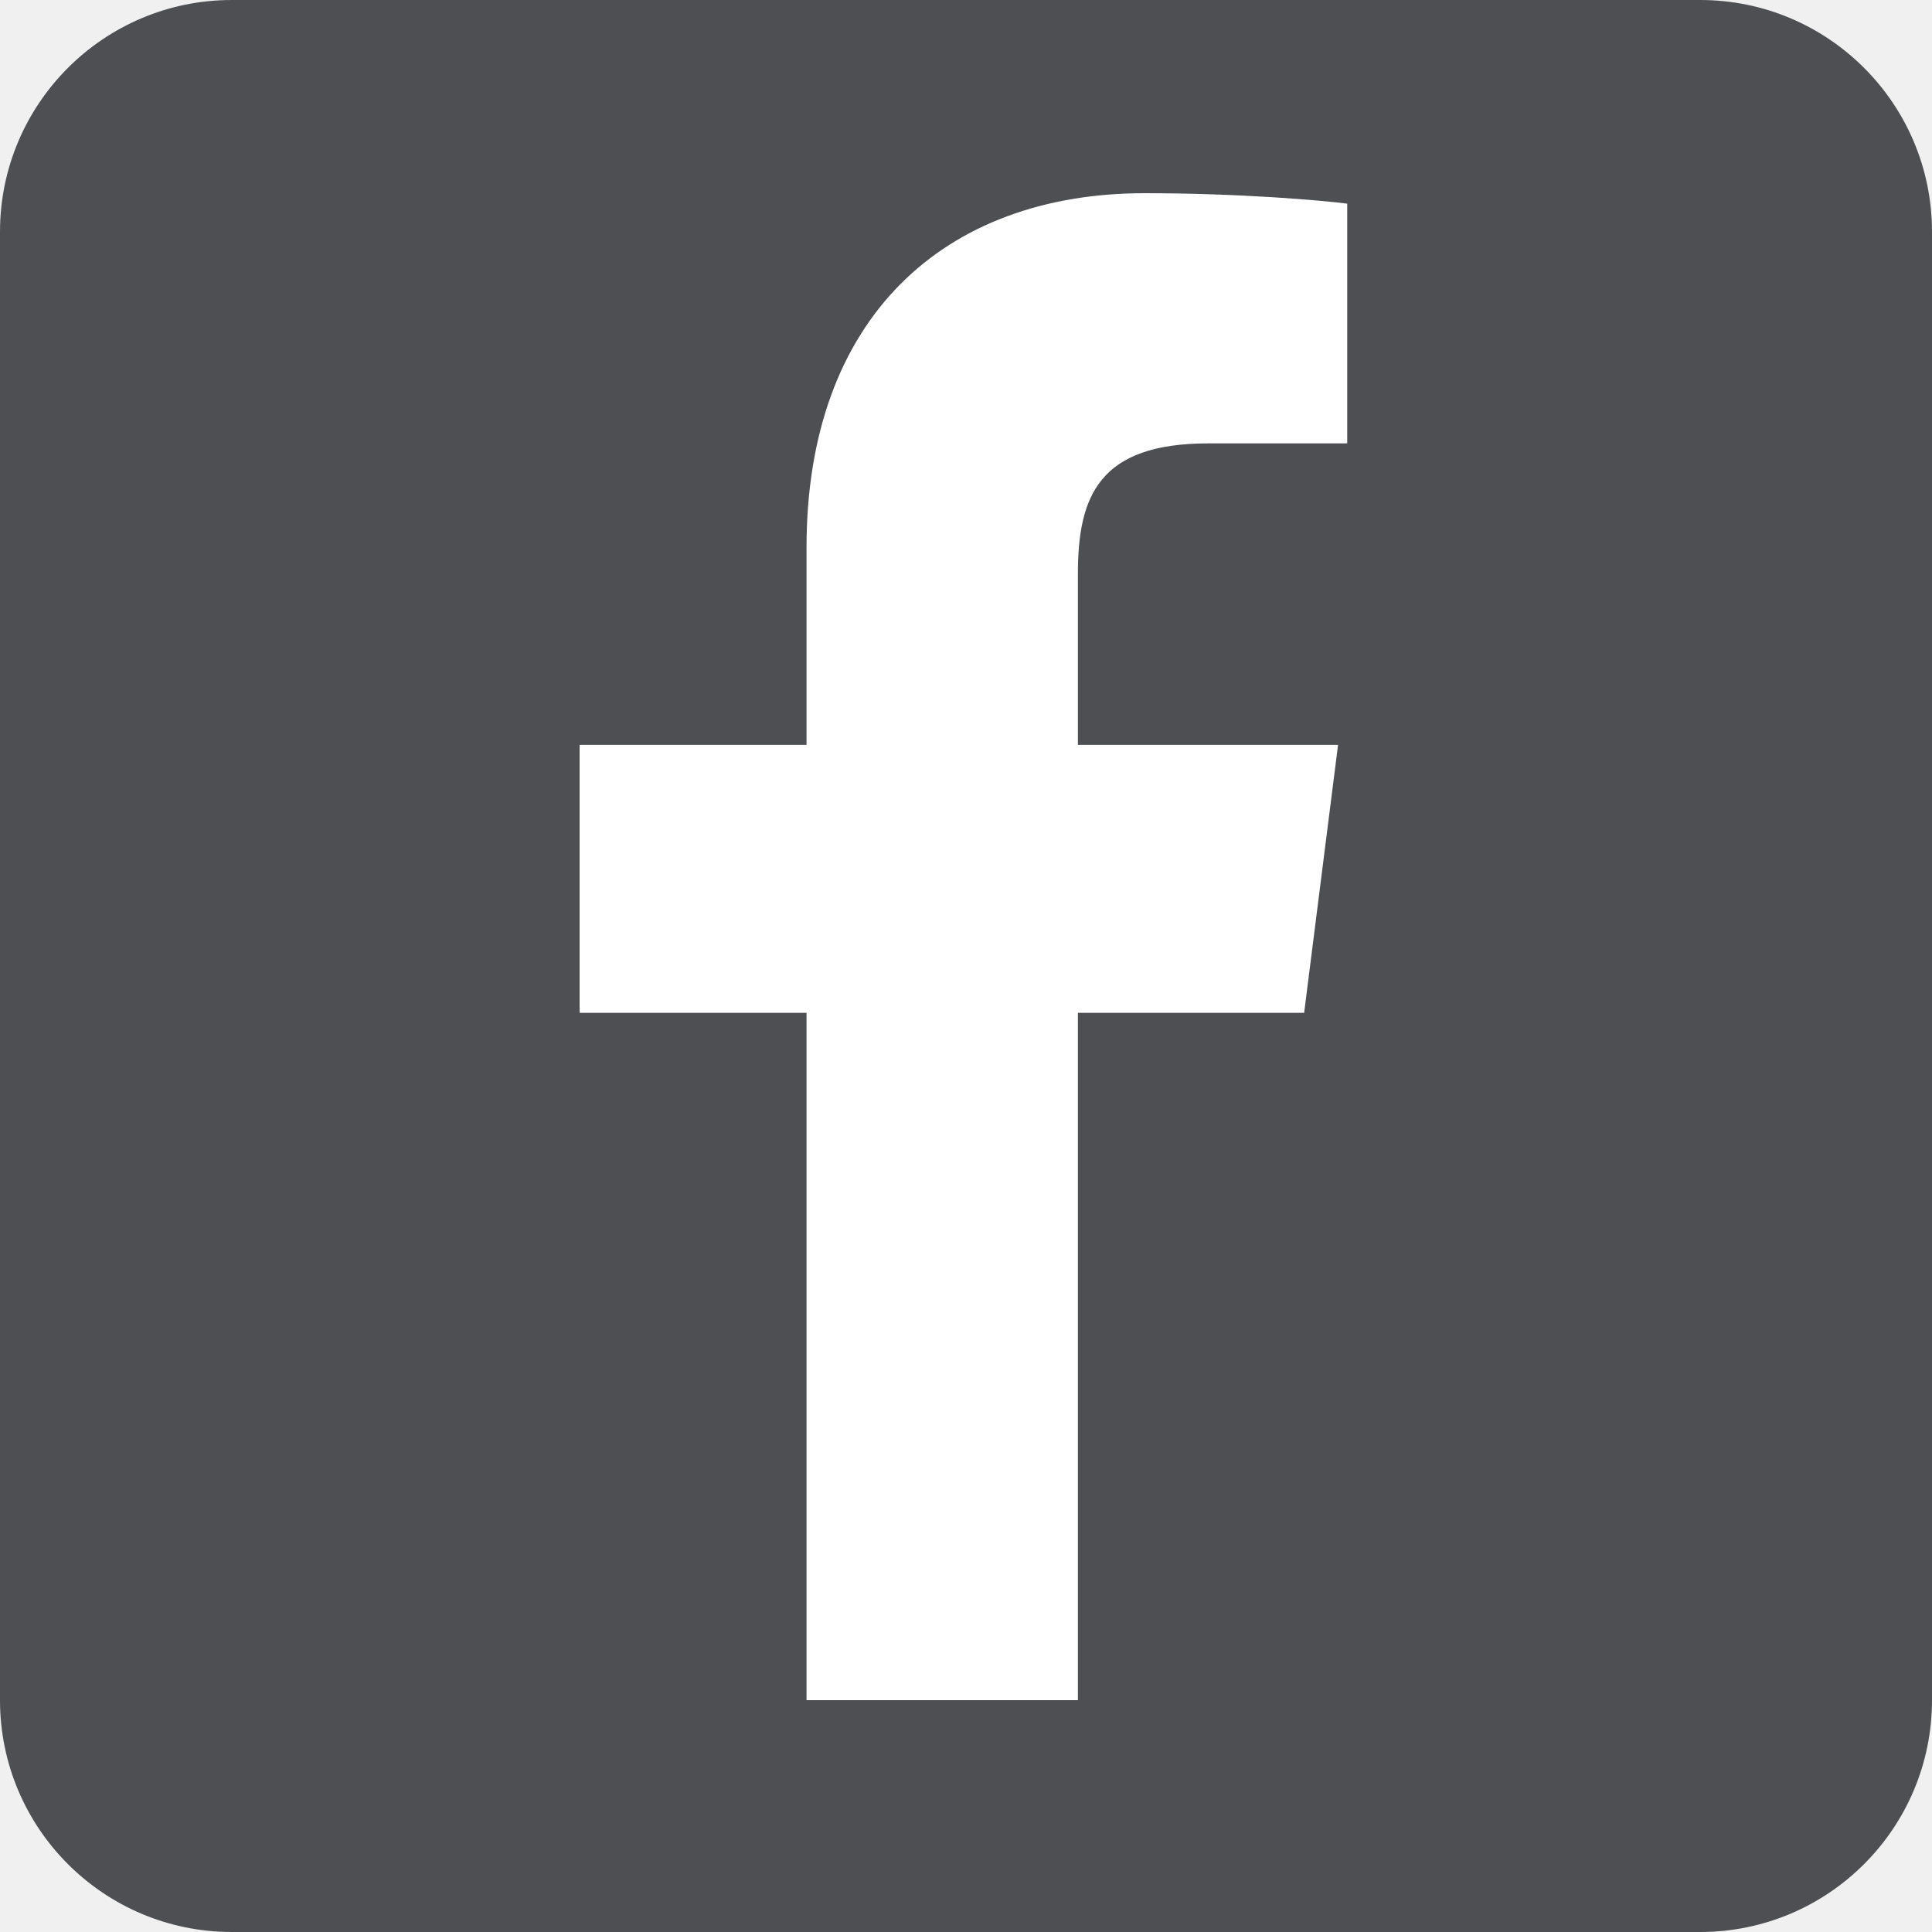
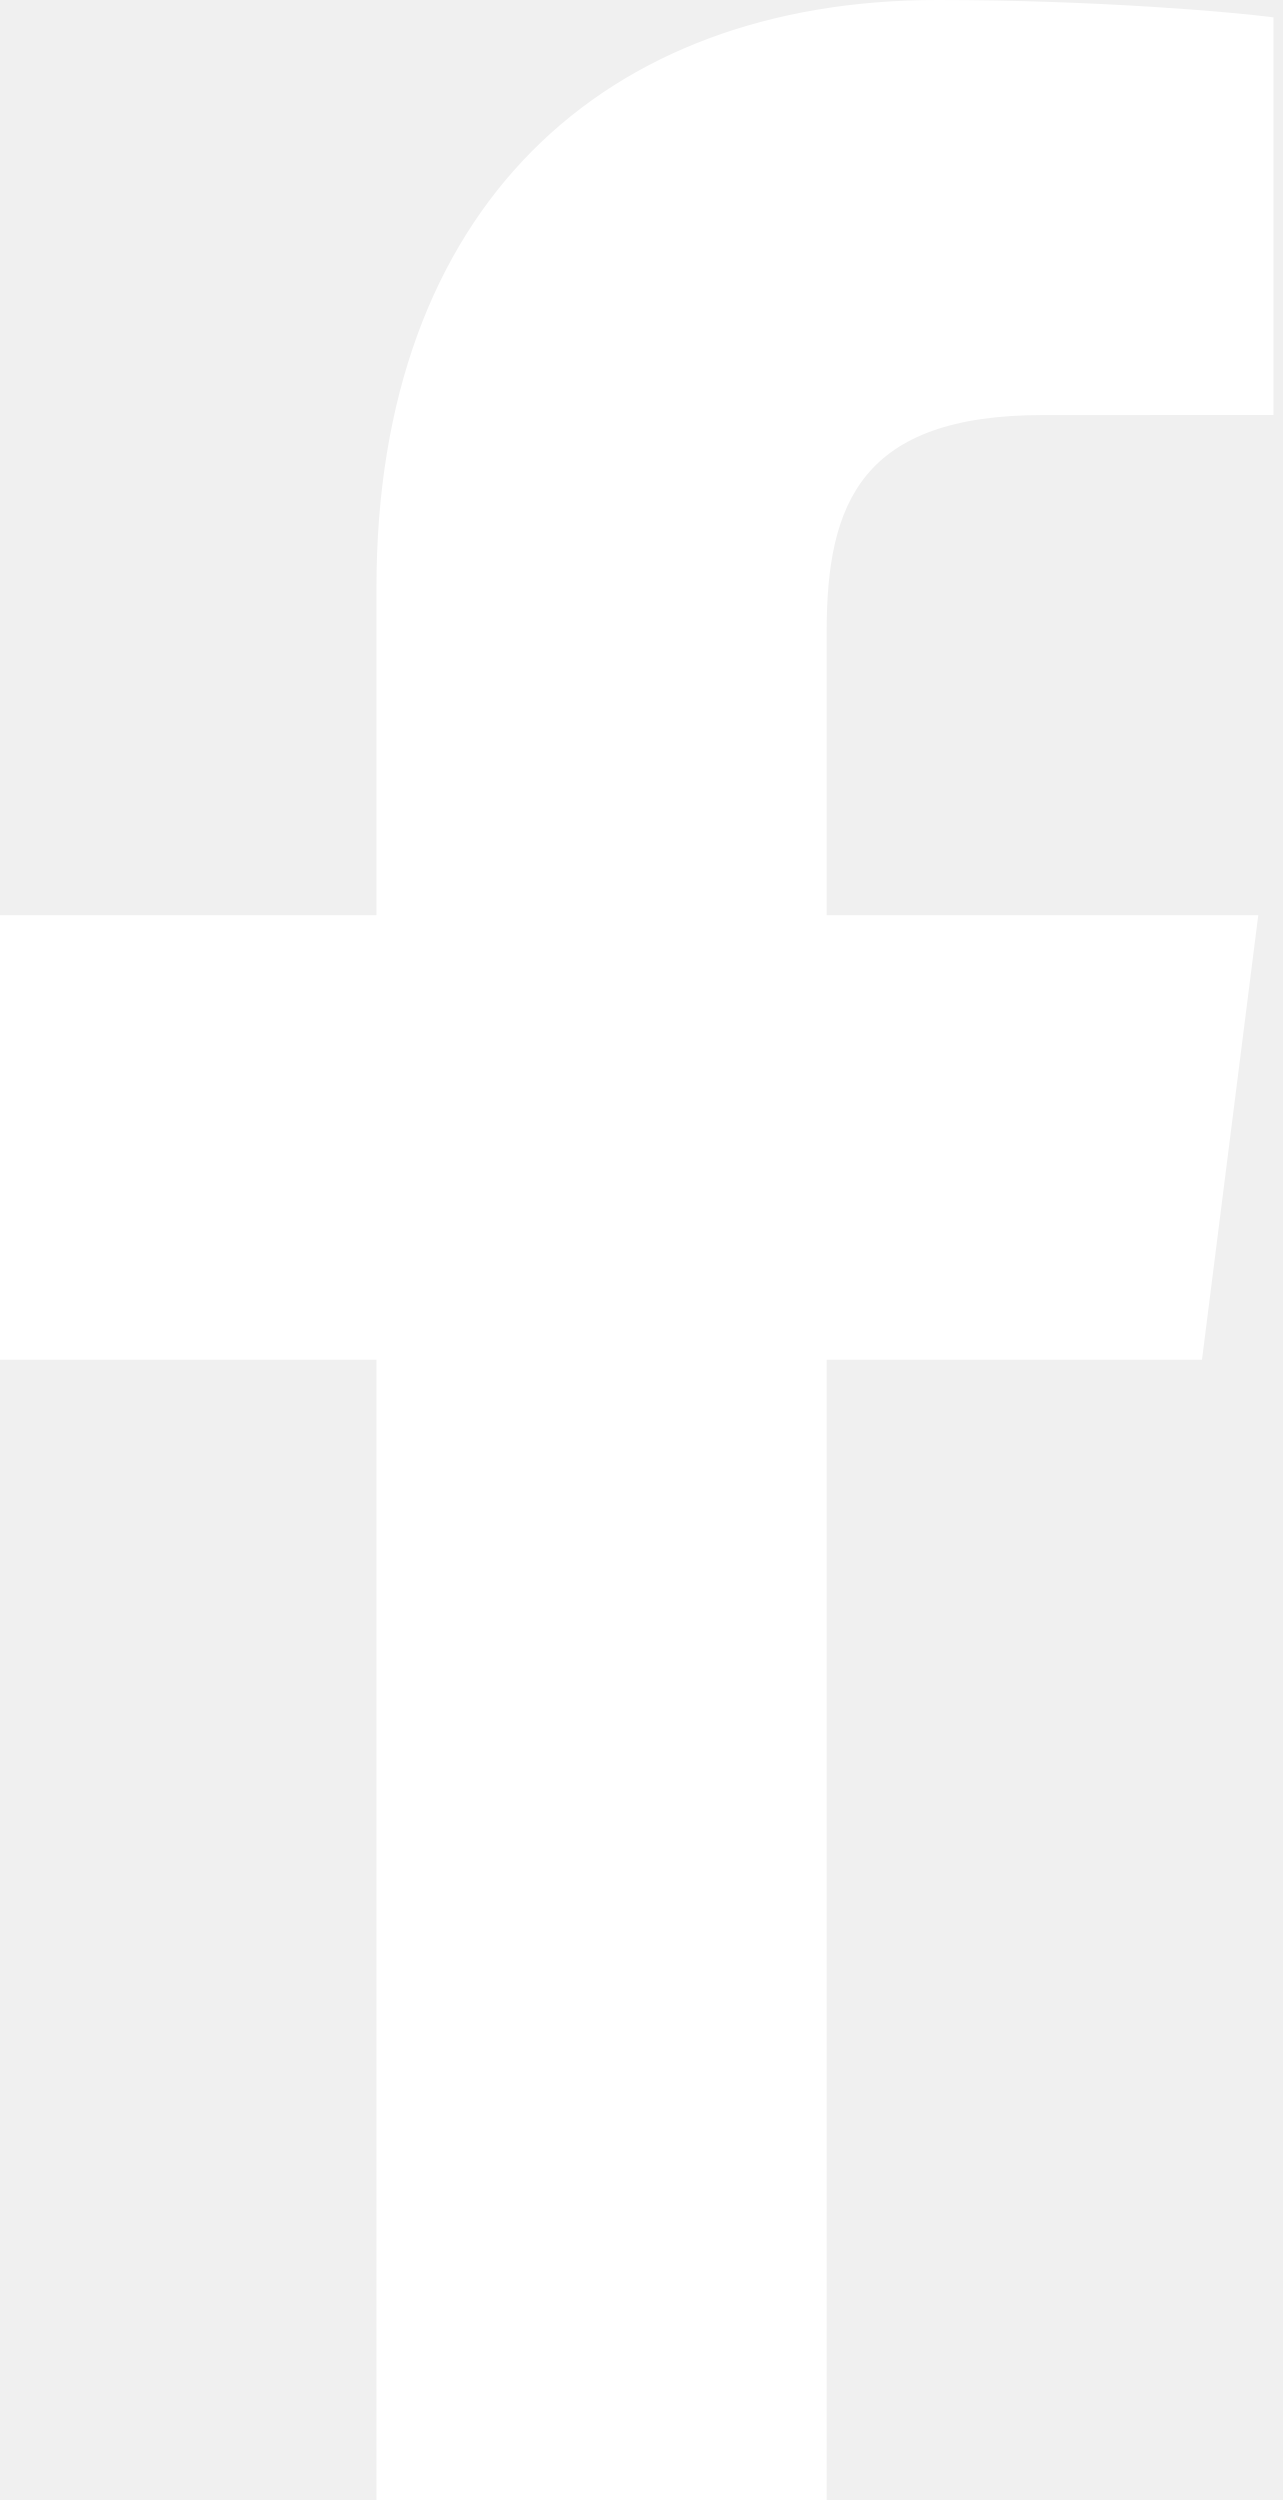
- <svg xmlns="http://www.w3.org/2000/svg" width="50px" height="50px" viewBox="0 0 50 50" version="1.1">
+ <svg xmlns="http://www.w3.org/2000/svg" width="20px" height="39px" viewBox="0 0 20 39" version="1.1">
  <g id="Page-1" stroke="none" stroke-width="1" fill="none" fill-rule="evenodd">
-     <g id="hackernew-2">
-       <rect id="rect2984" fill="#4D4F53" x="0" y="0" width="50" height="50" rx="6" />
-       <path d="M27.896,44 L27.896,26.212 L33.751,26.212 L34.629,19.277 L27.896,19.277 L27.896,14.85 C27.896,12.843 28.44,11.475 31.267,11.475 L34.866,11.474 L34.866,5.271 C34.244,5.189 32.107,5 29.62,5 C24.428,5 20.873,8.231 20.873,14.164 L20.873,19.277 L15,19.277 L15,26.212 L20.873,26.212 L20.873,44 L27.896,44 Z" id="f_1_" fill="#FFFFFF" />
+     <g id="facebook" transform="translate(-15, -5)" fill="#FFFFFF">
+       <path d="M27.896,44 L27.896,26.212 L33.751,26.212 L34.629,19.277 L27.896,19.277 L27.896,14.85 C27.896,12.843 28.44,11.475 31.267,11.475 L34.866,11.474 L34.866,5.271 C34.244,5.189 32.107,5 29.62,5 C24.428,5 20.873,8.231 20.873,14.164 L20.873,19.277 L15,19.277 L15,26.212 L20.873,26.212 L20.873,44 L27.896,44 Z" id="f_1_" />
    </g>
  </g>
</svg>
